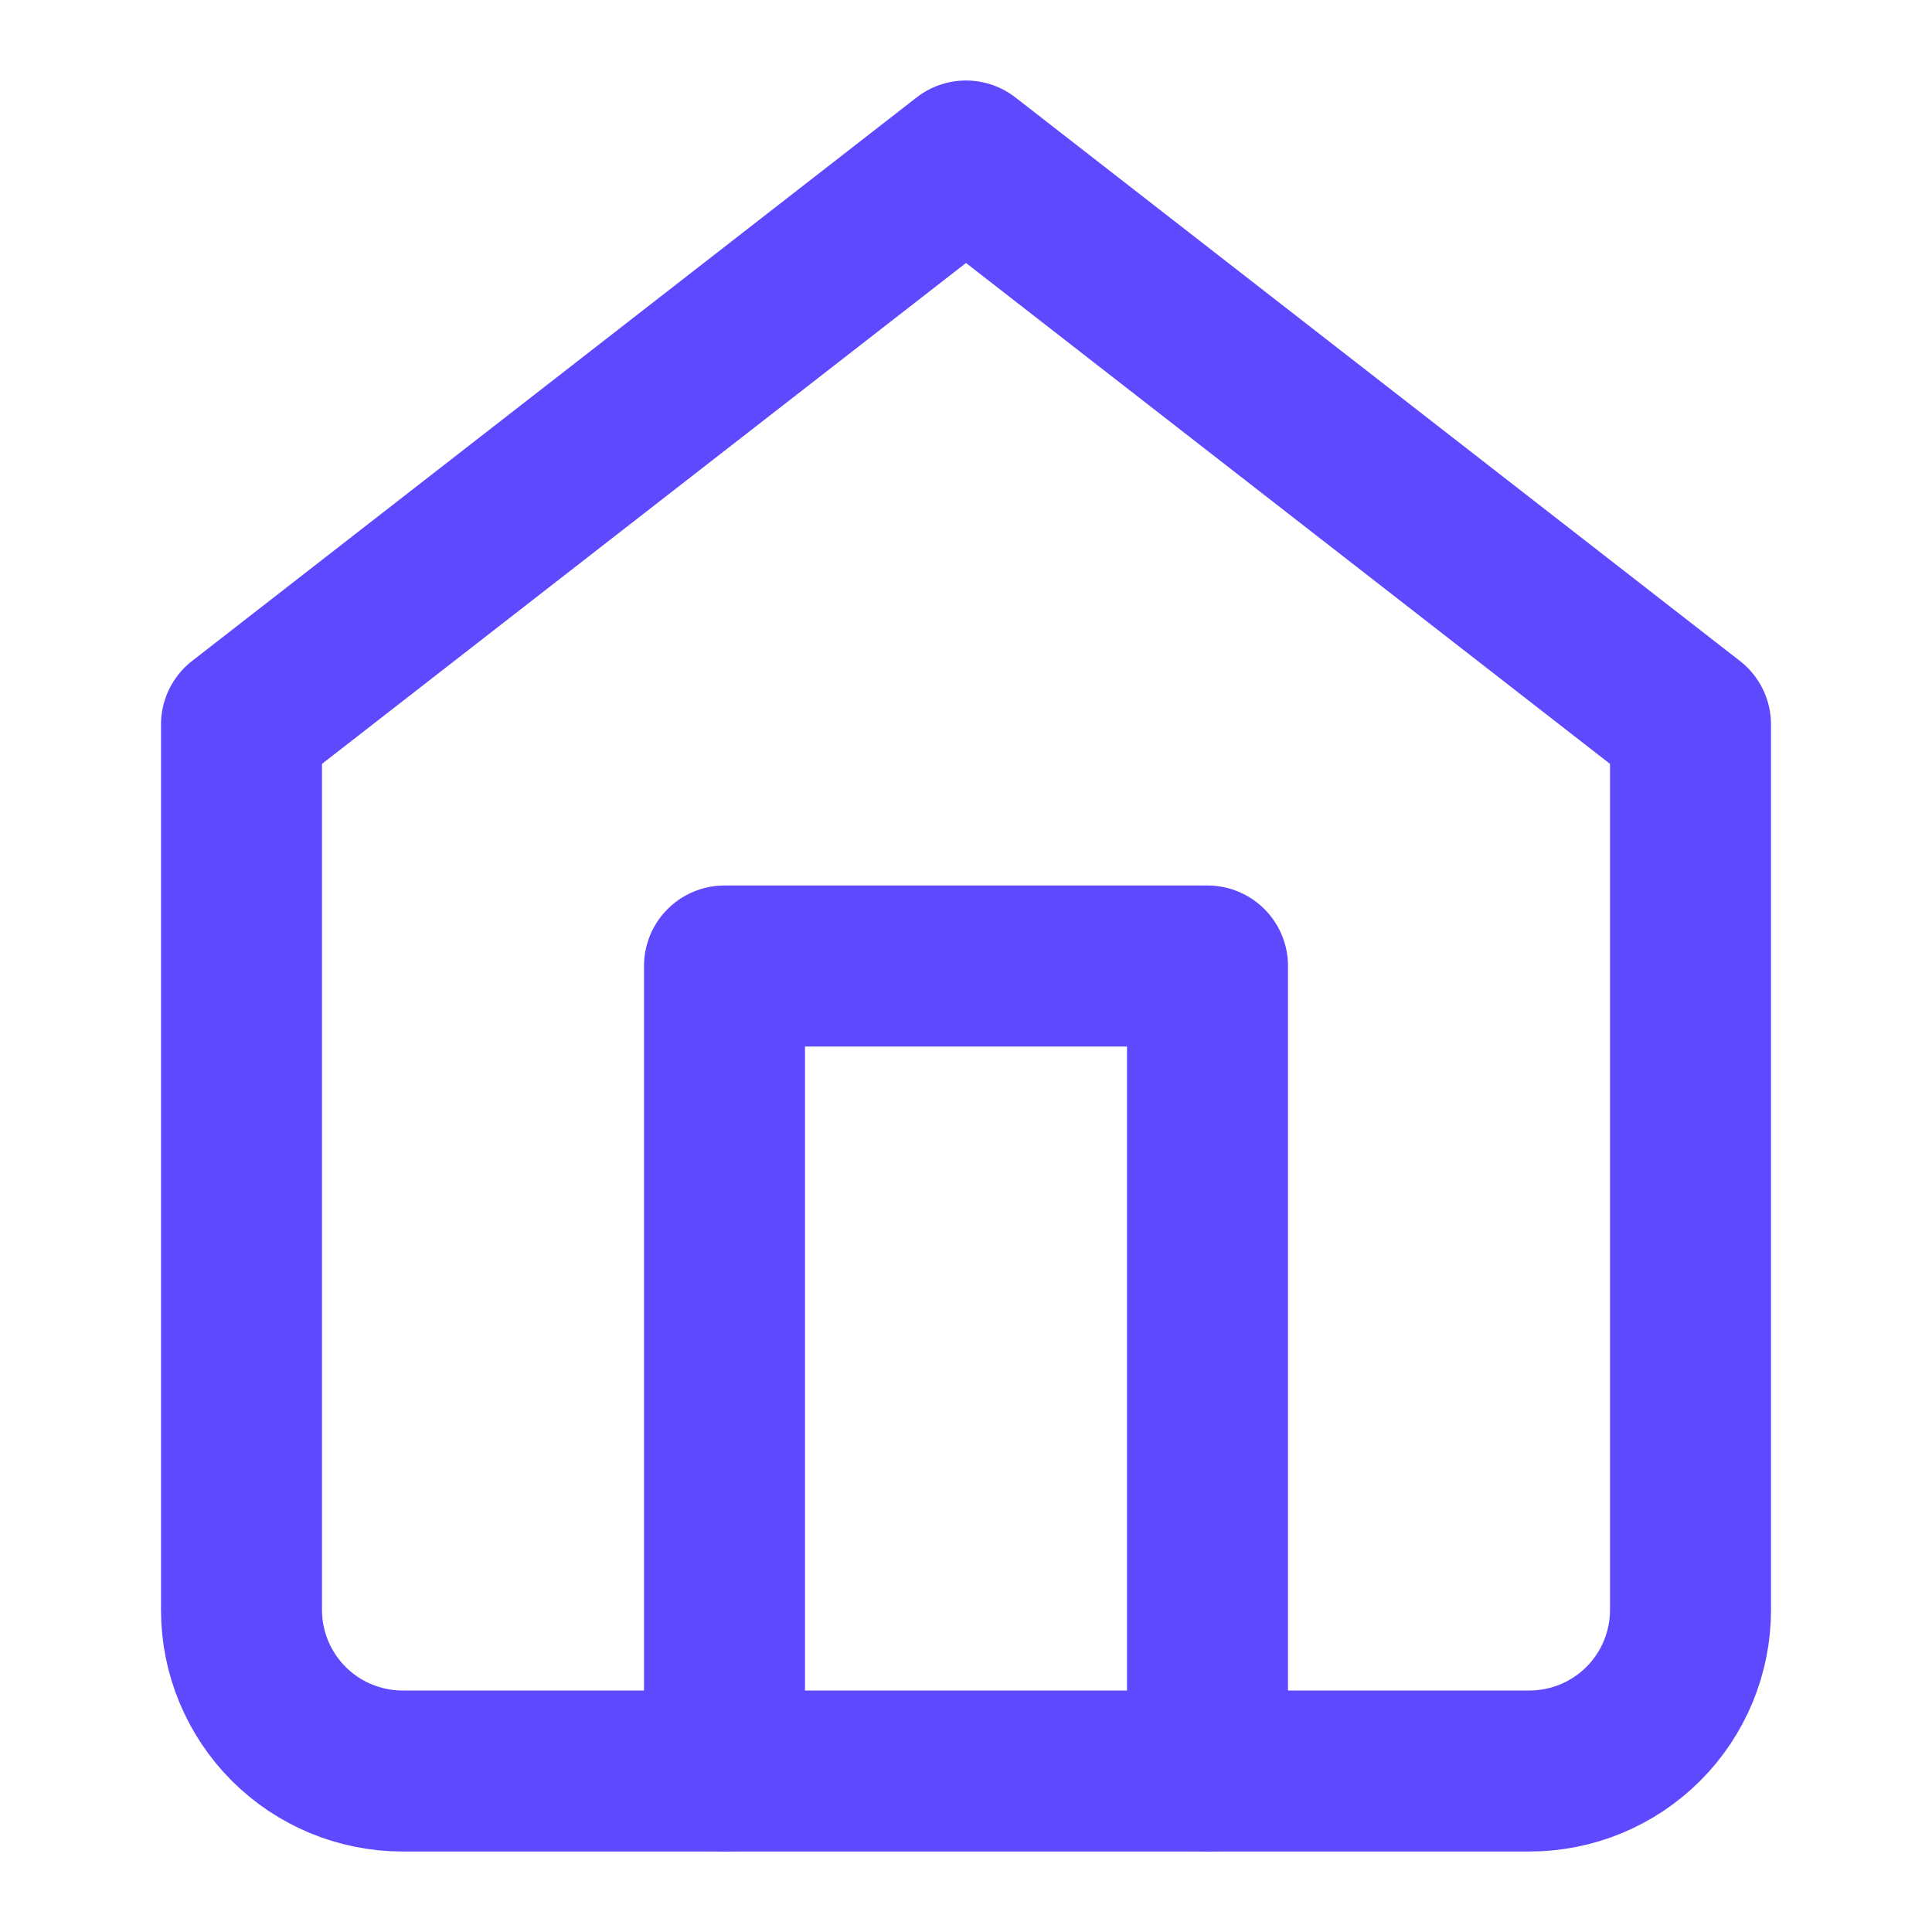
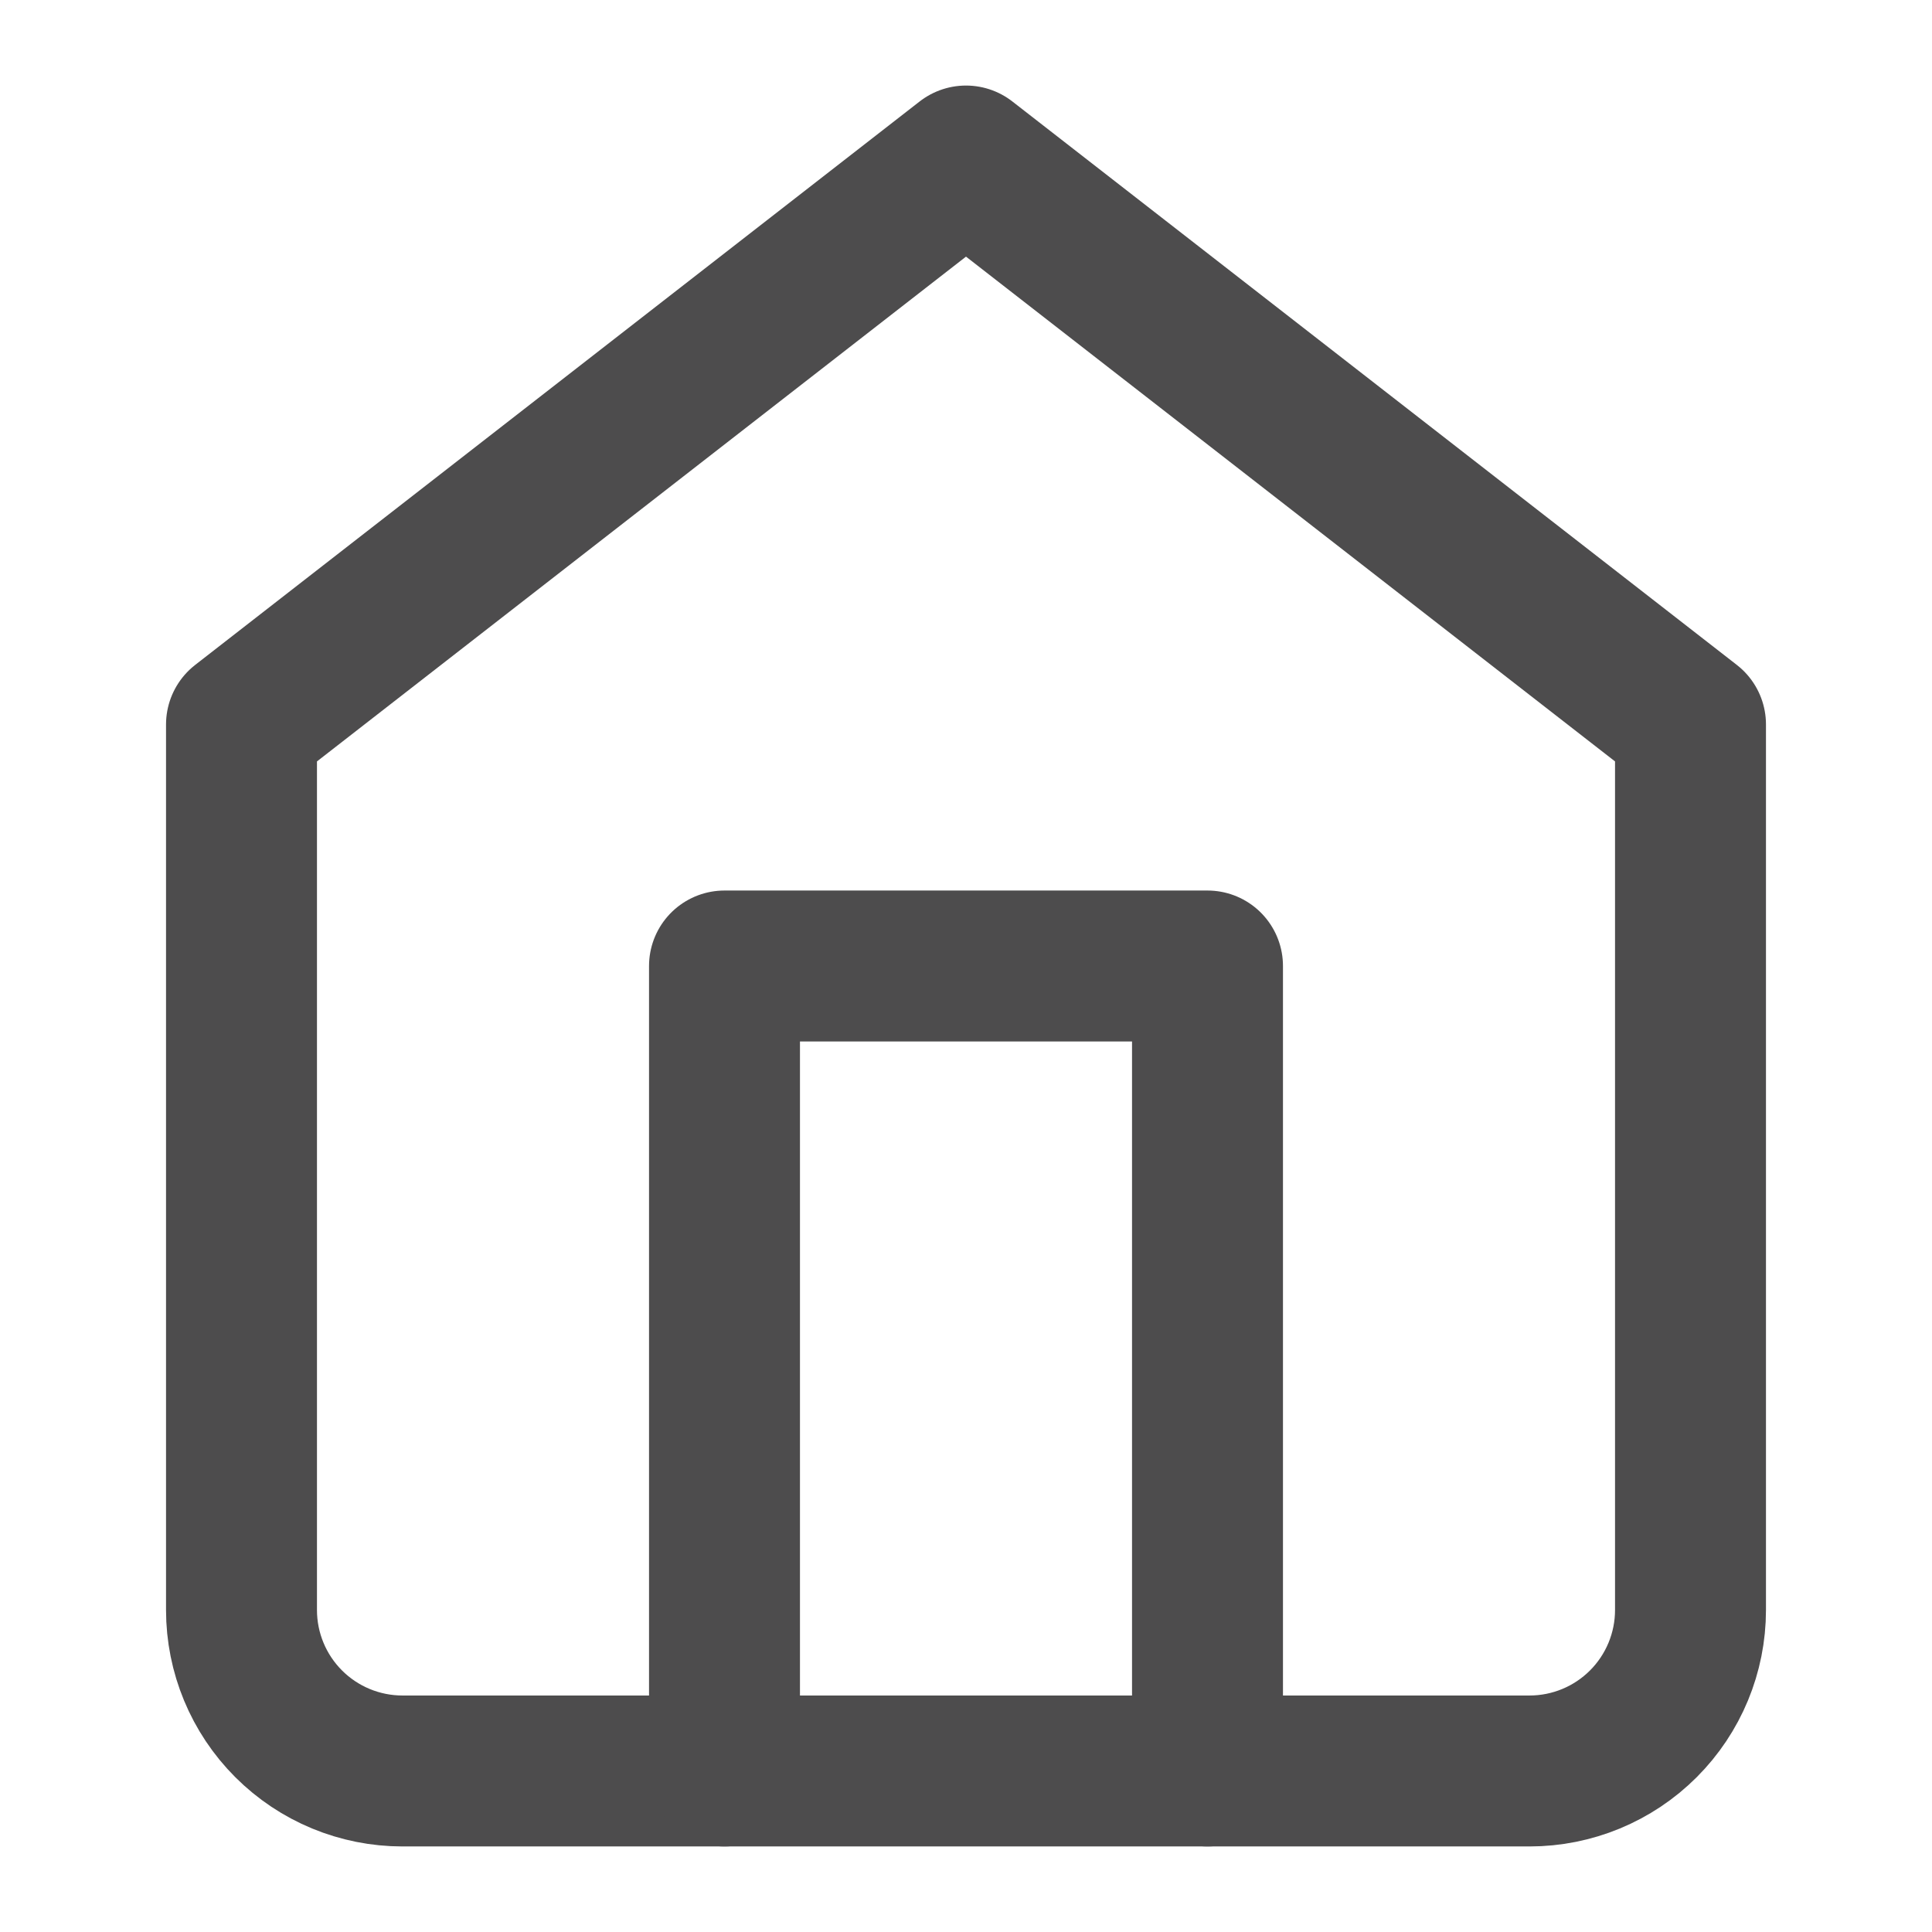
- <svg xmlns="http://www.w3.org/2000/svg" width="24" height="24" viewBox="0 0 24 24" fill="none">
-   <path d="M3 9L12 2L21 9V20C21 20.53 20.789 21.039 20.414 21.414C20.039 21.789 19.53 22 19 22H5C4.47 22 3.961 21.789 3.586 21.414C3.211 21.039 3 20.53 3 20V9Z" stroke="#5E49FF" stroke-width="2" stroke-linecap="round" stroke-linejoin="round" />
-   <path d="M9 22V12H15V22" stroke="#5E49FF" stroke-width="2" stroke-linecap="round" stroke-linejoin="round" />
+ <svg xmlns="http://www.w3.org/2000/svg" width="32" height="32" viewBox="0 0 32 32" fill="none">
+   <path d="M4 12L16 2.667L28 12V26.667C28 27.374 27.719 28.052 27.219 28.552C26.719 29.052 26.041 29.333 25.333 29.333H6.667C5.959 29.333 5.281 29.052 4.781 28.552C4.281 28.052 4 27.374 4 26.667V12Z" stroke="#4D4C4D" stroke-width="2.5" stroke-linecap="round" stroke-linejoin="round" />
+   <path d="M12 29.333V16H20V29.333" stroke="#4D4C4D" stroke-width="2.5" stroke-linecap="round" stroke-linejoin="round" />
</svg>
